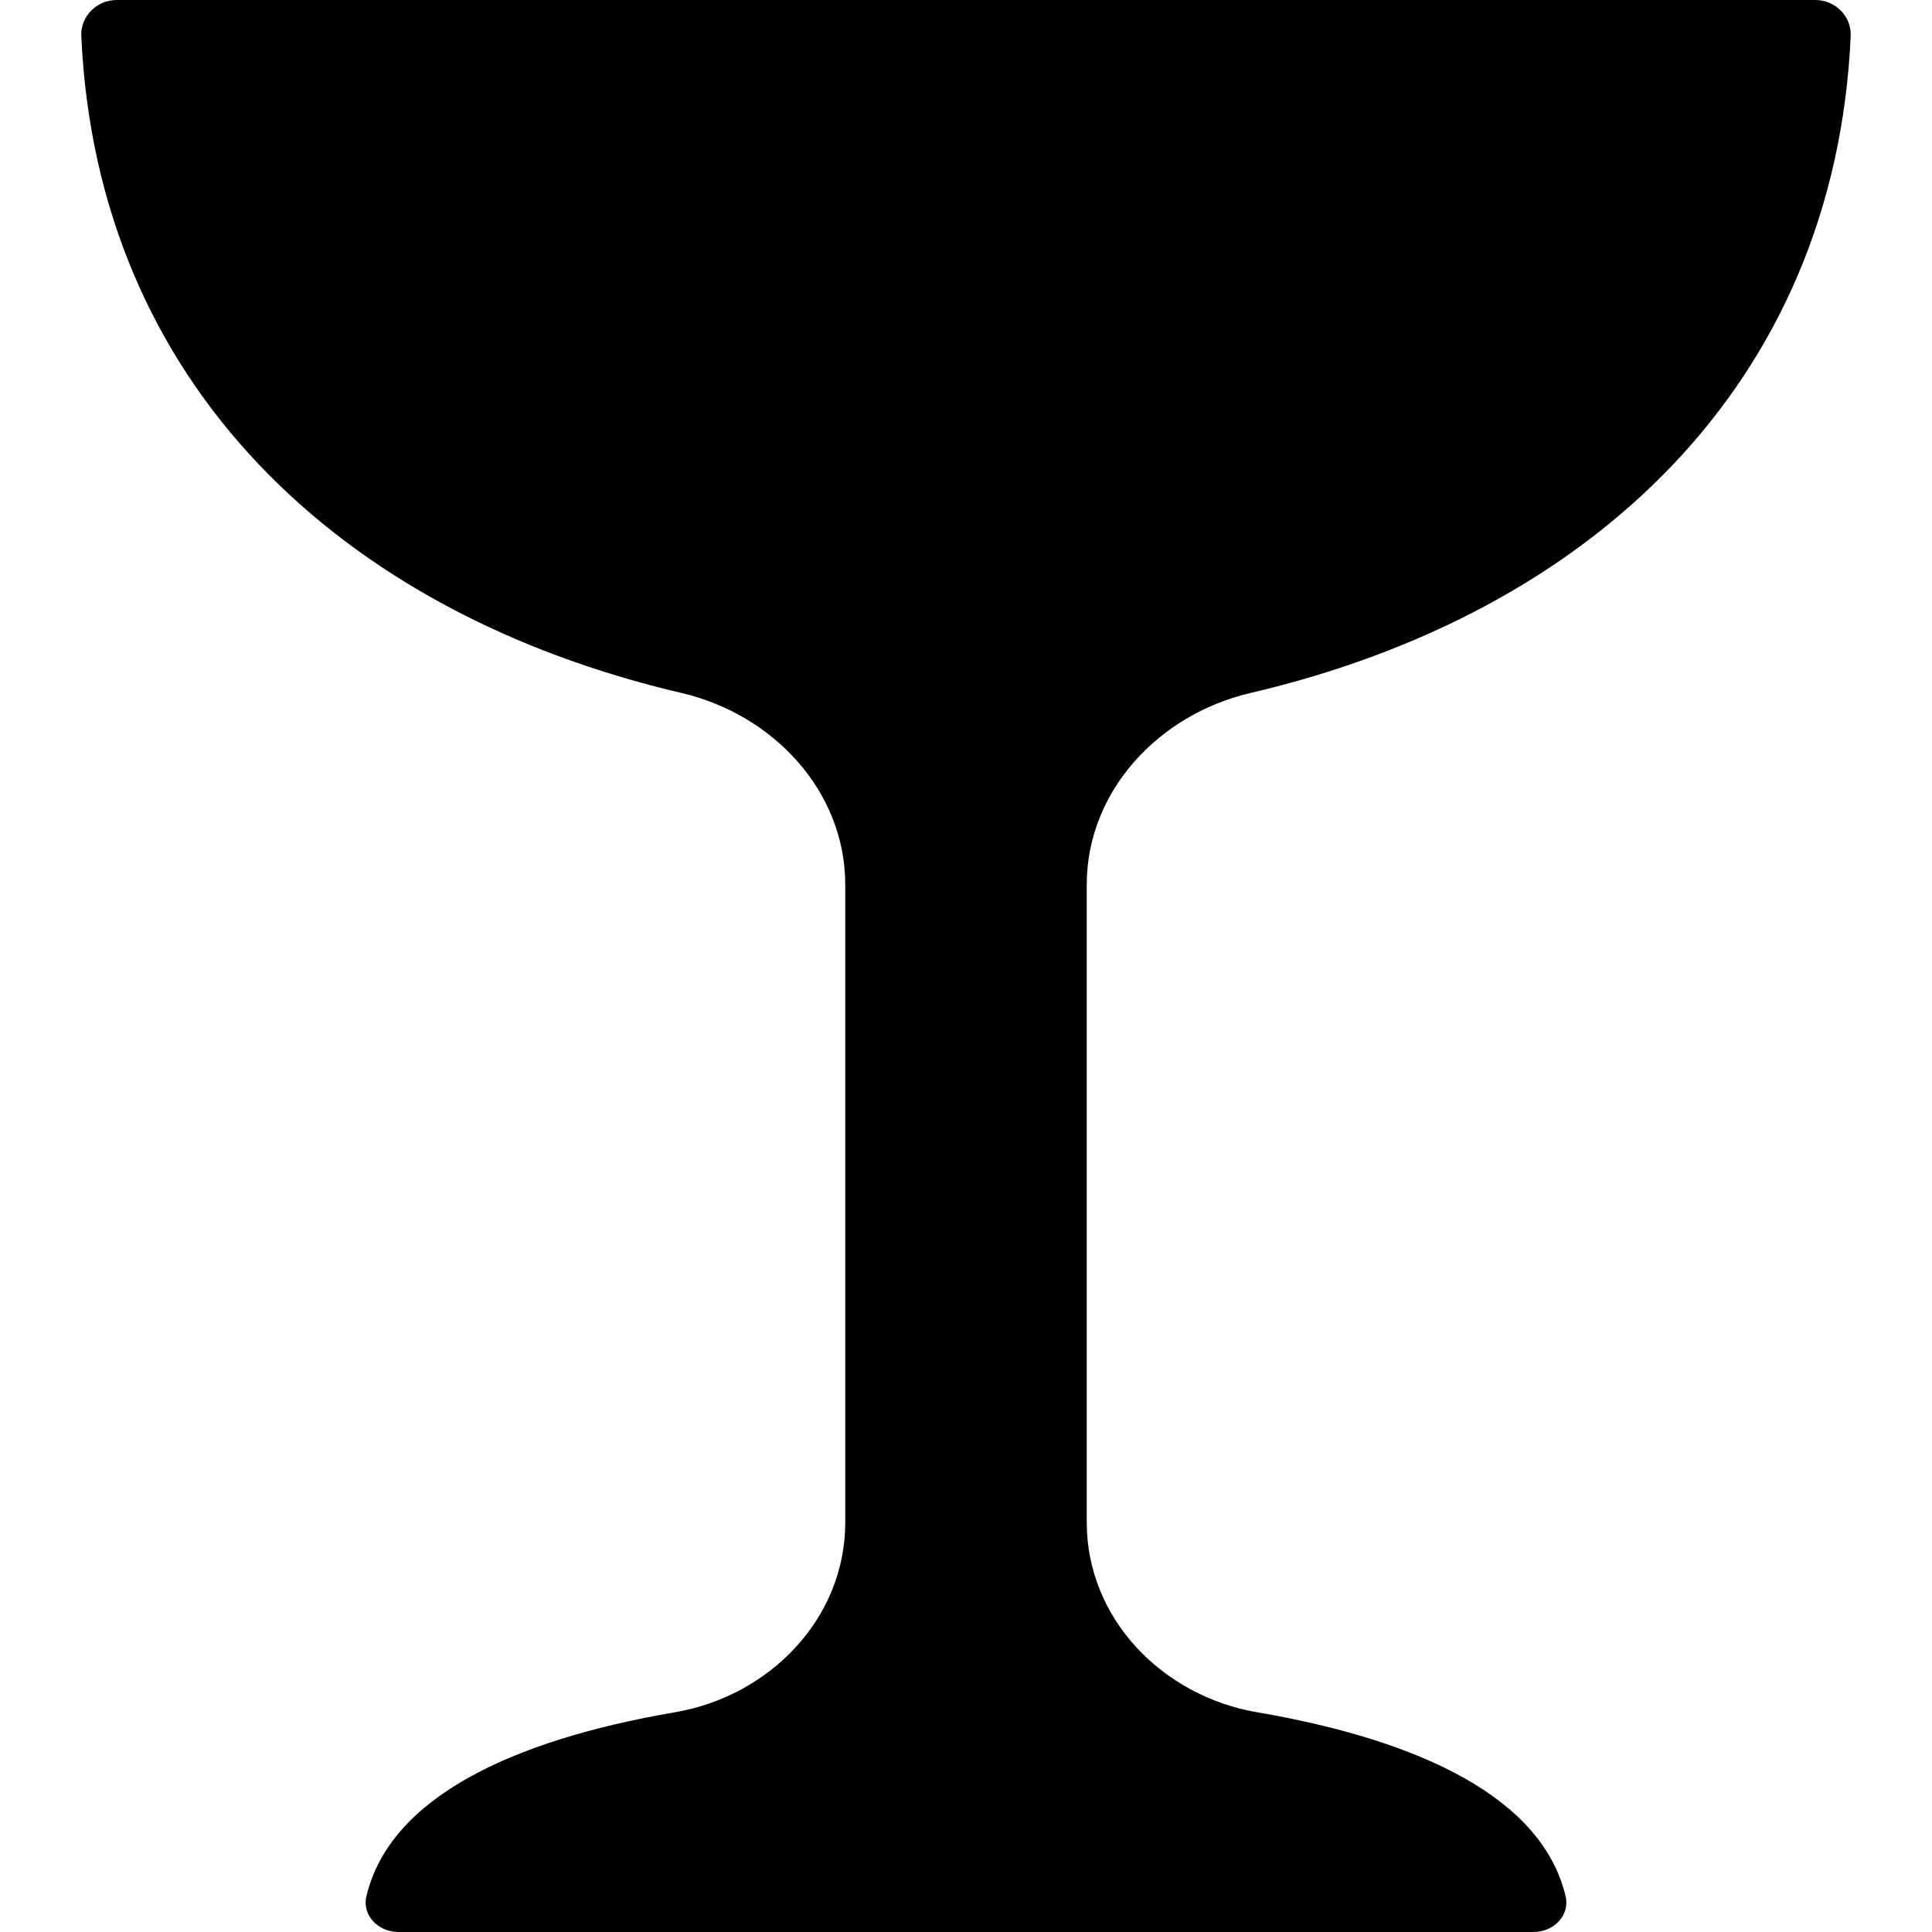
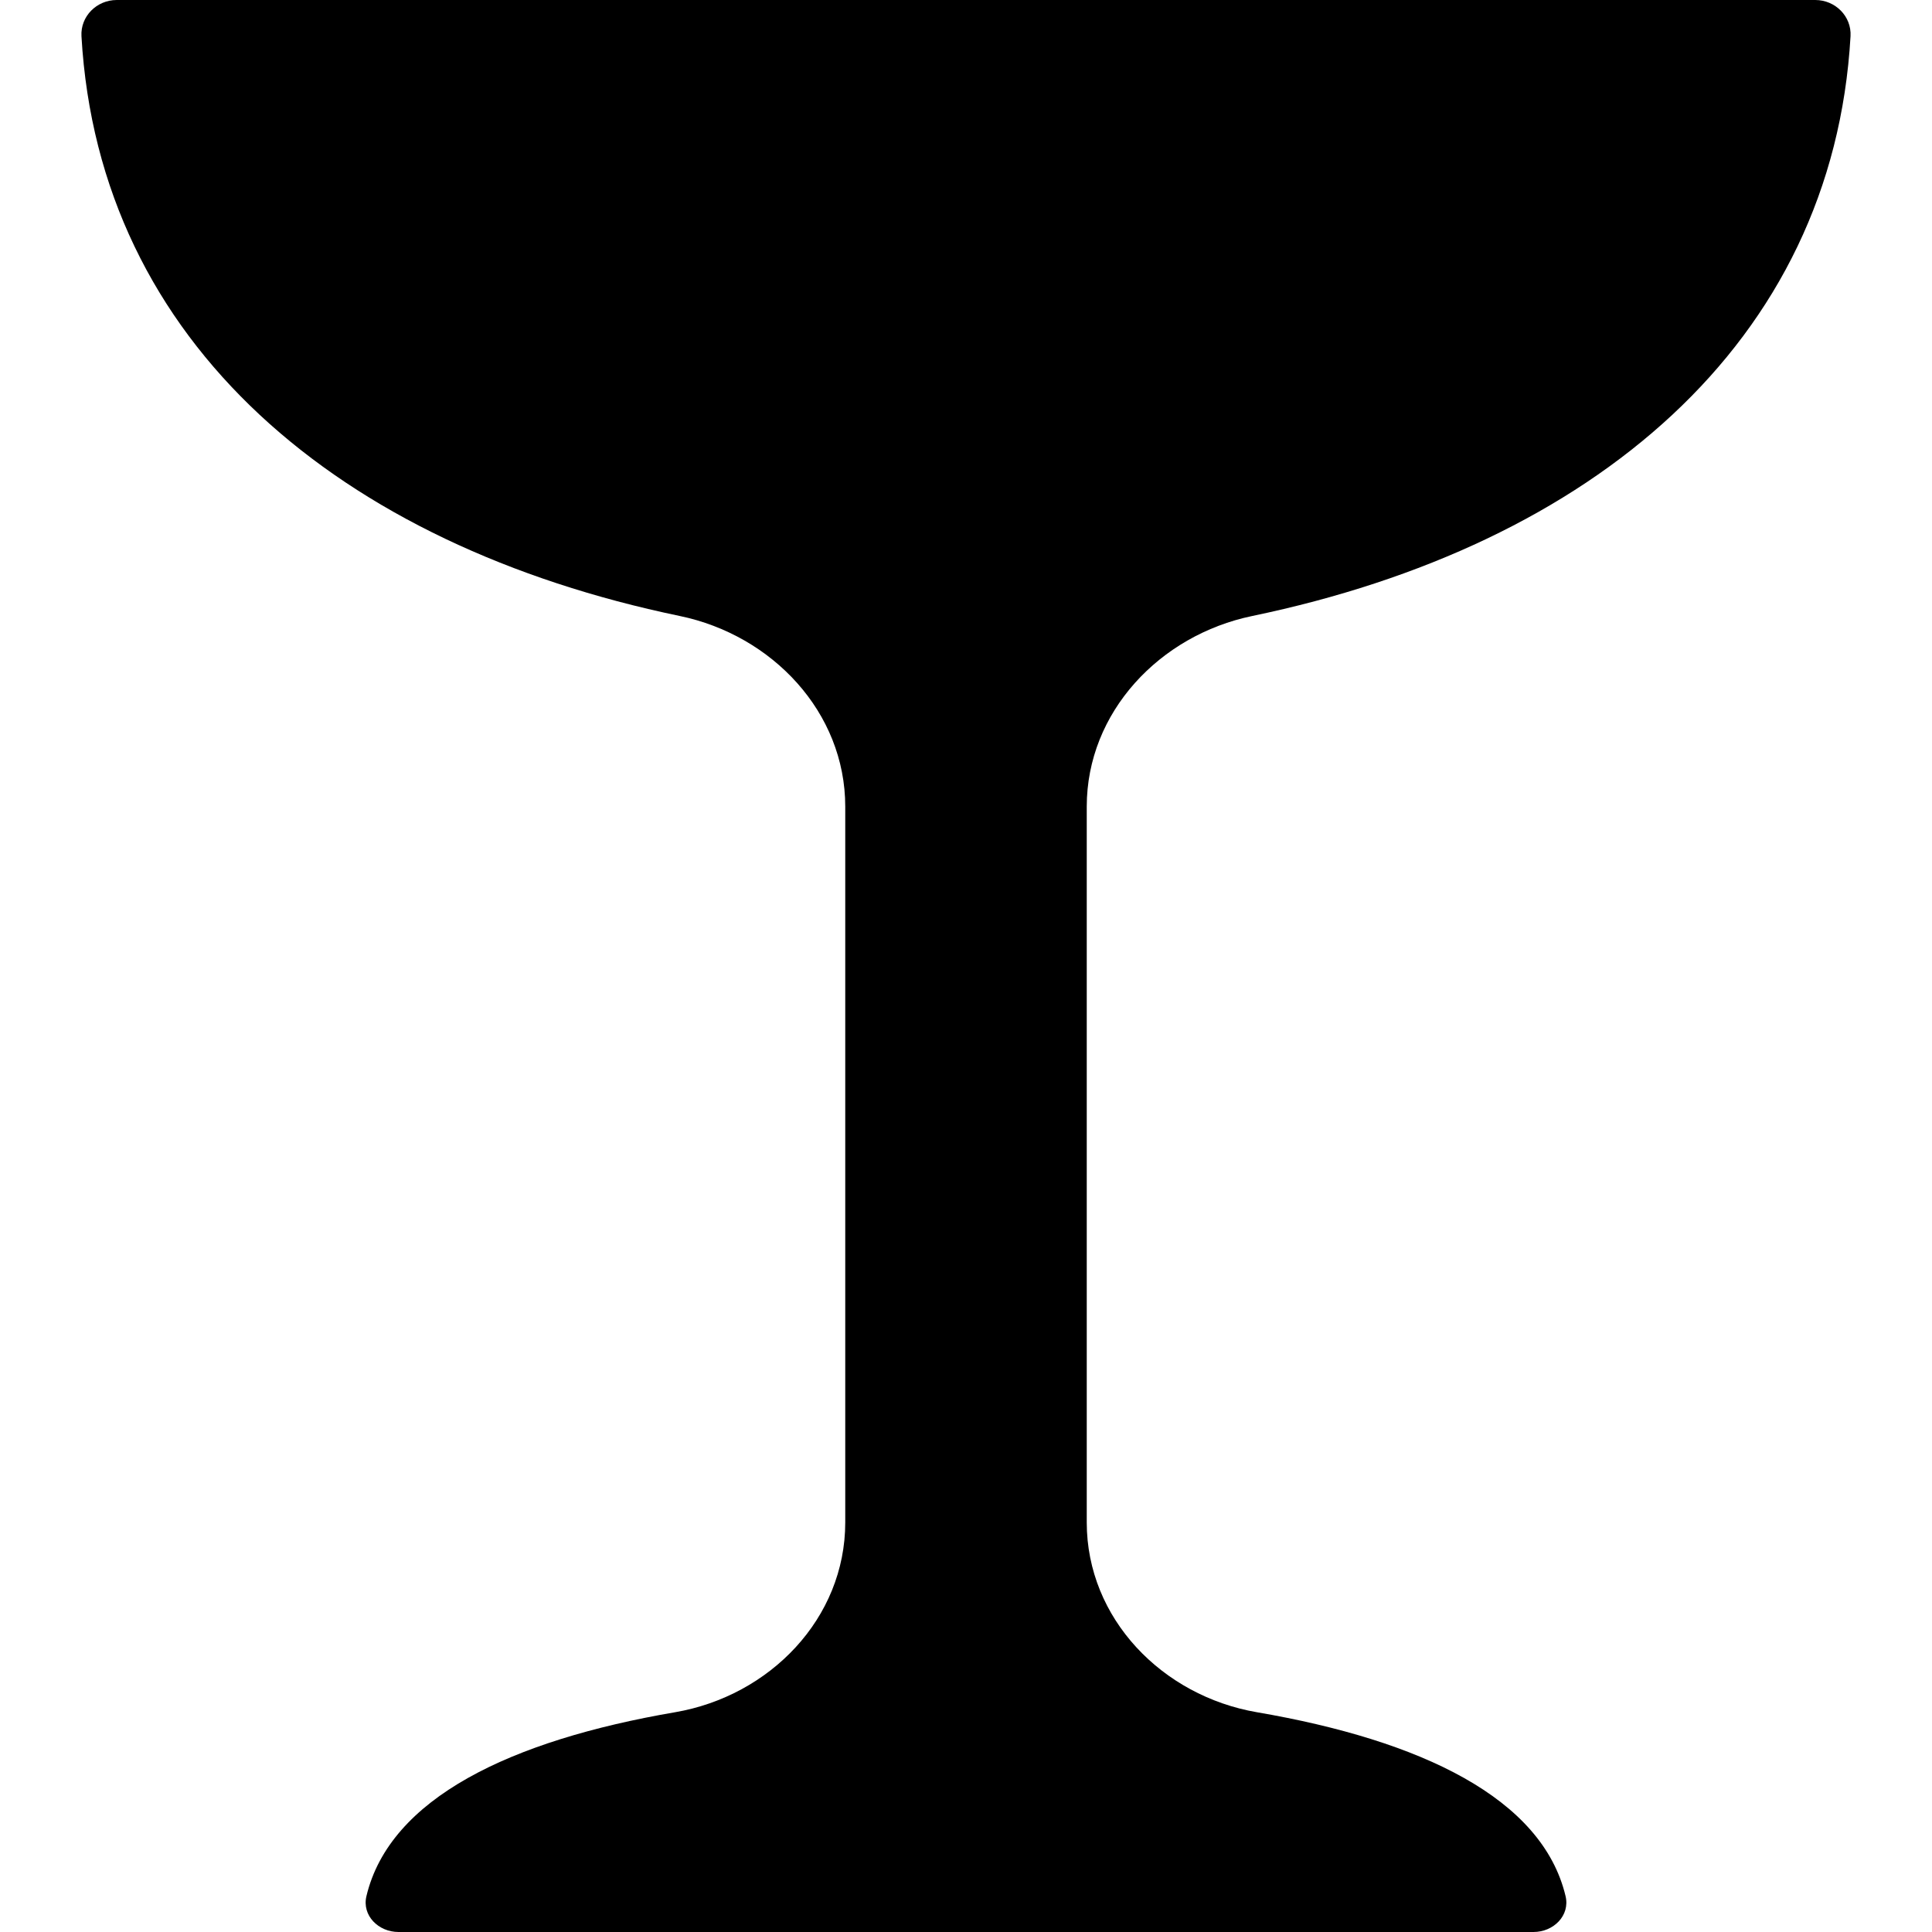
<svg xmlns="http://www.w3.org/2000/svg" width="12" height="12" viewBox="0 0 12 12">
-   <path fill="currentColor" d="M0.725 0L11.275 0C11.399 0 11.501 0.101 11.495 0.225C11.397 2.379 9.892 3.808 7.764 4.305C7.198 4.438 6.75 4.913 6.75 5.495L6.75 9.456C6.75 10.053 7.219 10.534 7.807 10.635C8.828 10.81 9.579 11.169 9.724 11.777C9.753 11.898 9.649 12 9.525 12L2.475 12C2.351 12 2.247 11.898 2.276 11.777C2.421 11.169 3.172 10.81 4.193 10.635C4.781 10.534 5.25 10.053 5.25 9.456L5.25 5.495C5.25 4.913 4.802 4.438 4.236 4.305C2.108 3.808 0.603 2.379 0.505 0.225C0.499 0.101 0.601 0 0.725 0Z" />
+   <path fill="currentColor" d="M0.725 0L11.275 0C11.399 0 11.501 0.101 11.494 0.225C11.385 2.133 9.89 3.387 7.778 3.826C7.204 3.945 6.75 4.423 6.75 5.01L6.75 9.456C6.75 10.053 7.219 10.534 7.807 10.635C8.828 10.81 9.579 11.169 9.724 11.777C9.753 11.898 9.649 12 9.525 12L2.475 12C2.351 12 2.247 11.898 2.276 11.777C2.421 11.169 3.172 10.81 4.193 10.635C4.781 10.534 5.25 10.053 5.25 9.456L5.25 5.01C5.25 4.423 4.796 3.945 4.222 3.826C2.11 3.387 0.615 2.133 0.506 0.225C0.499 0.101 0.601 0 0.725 0Z" />
</svg>
